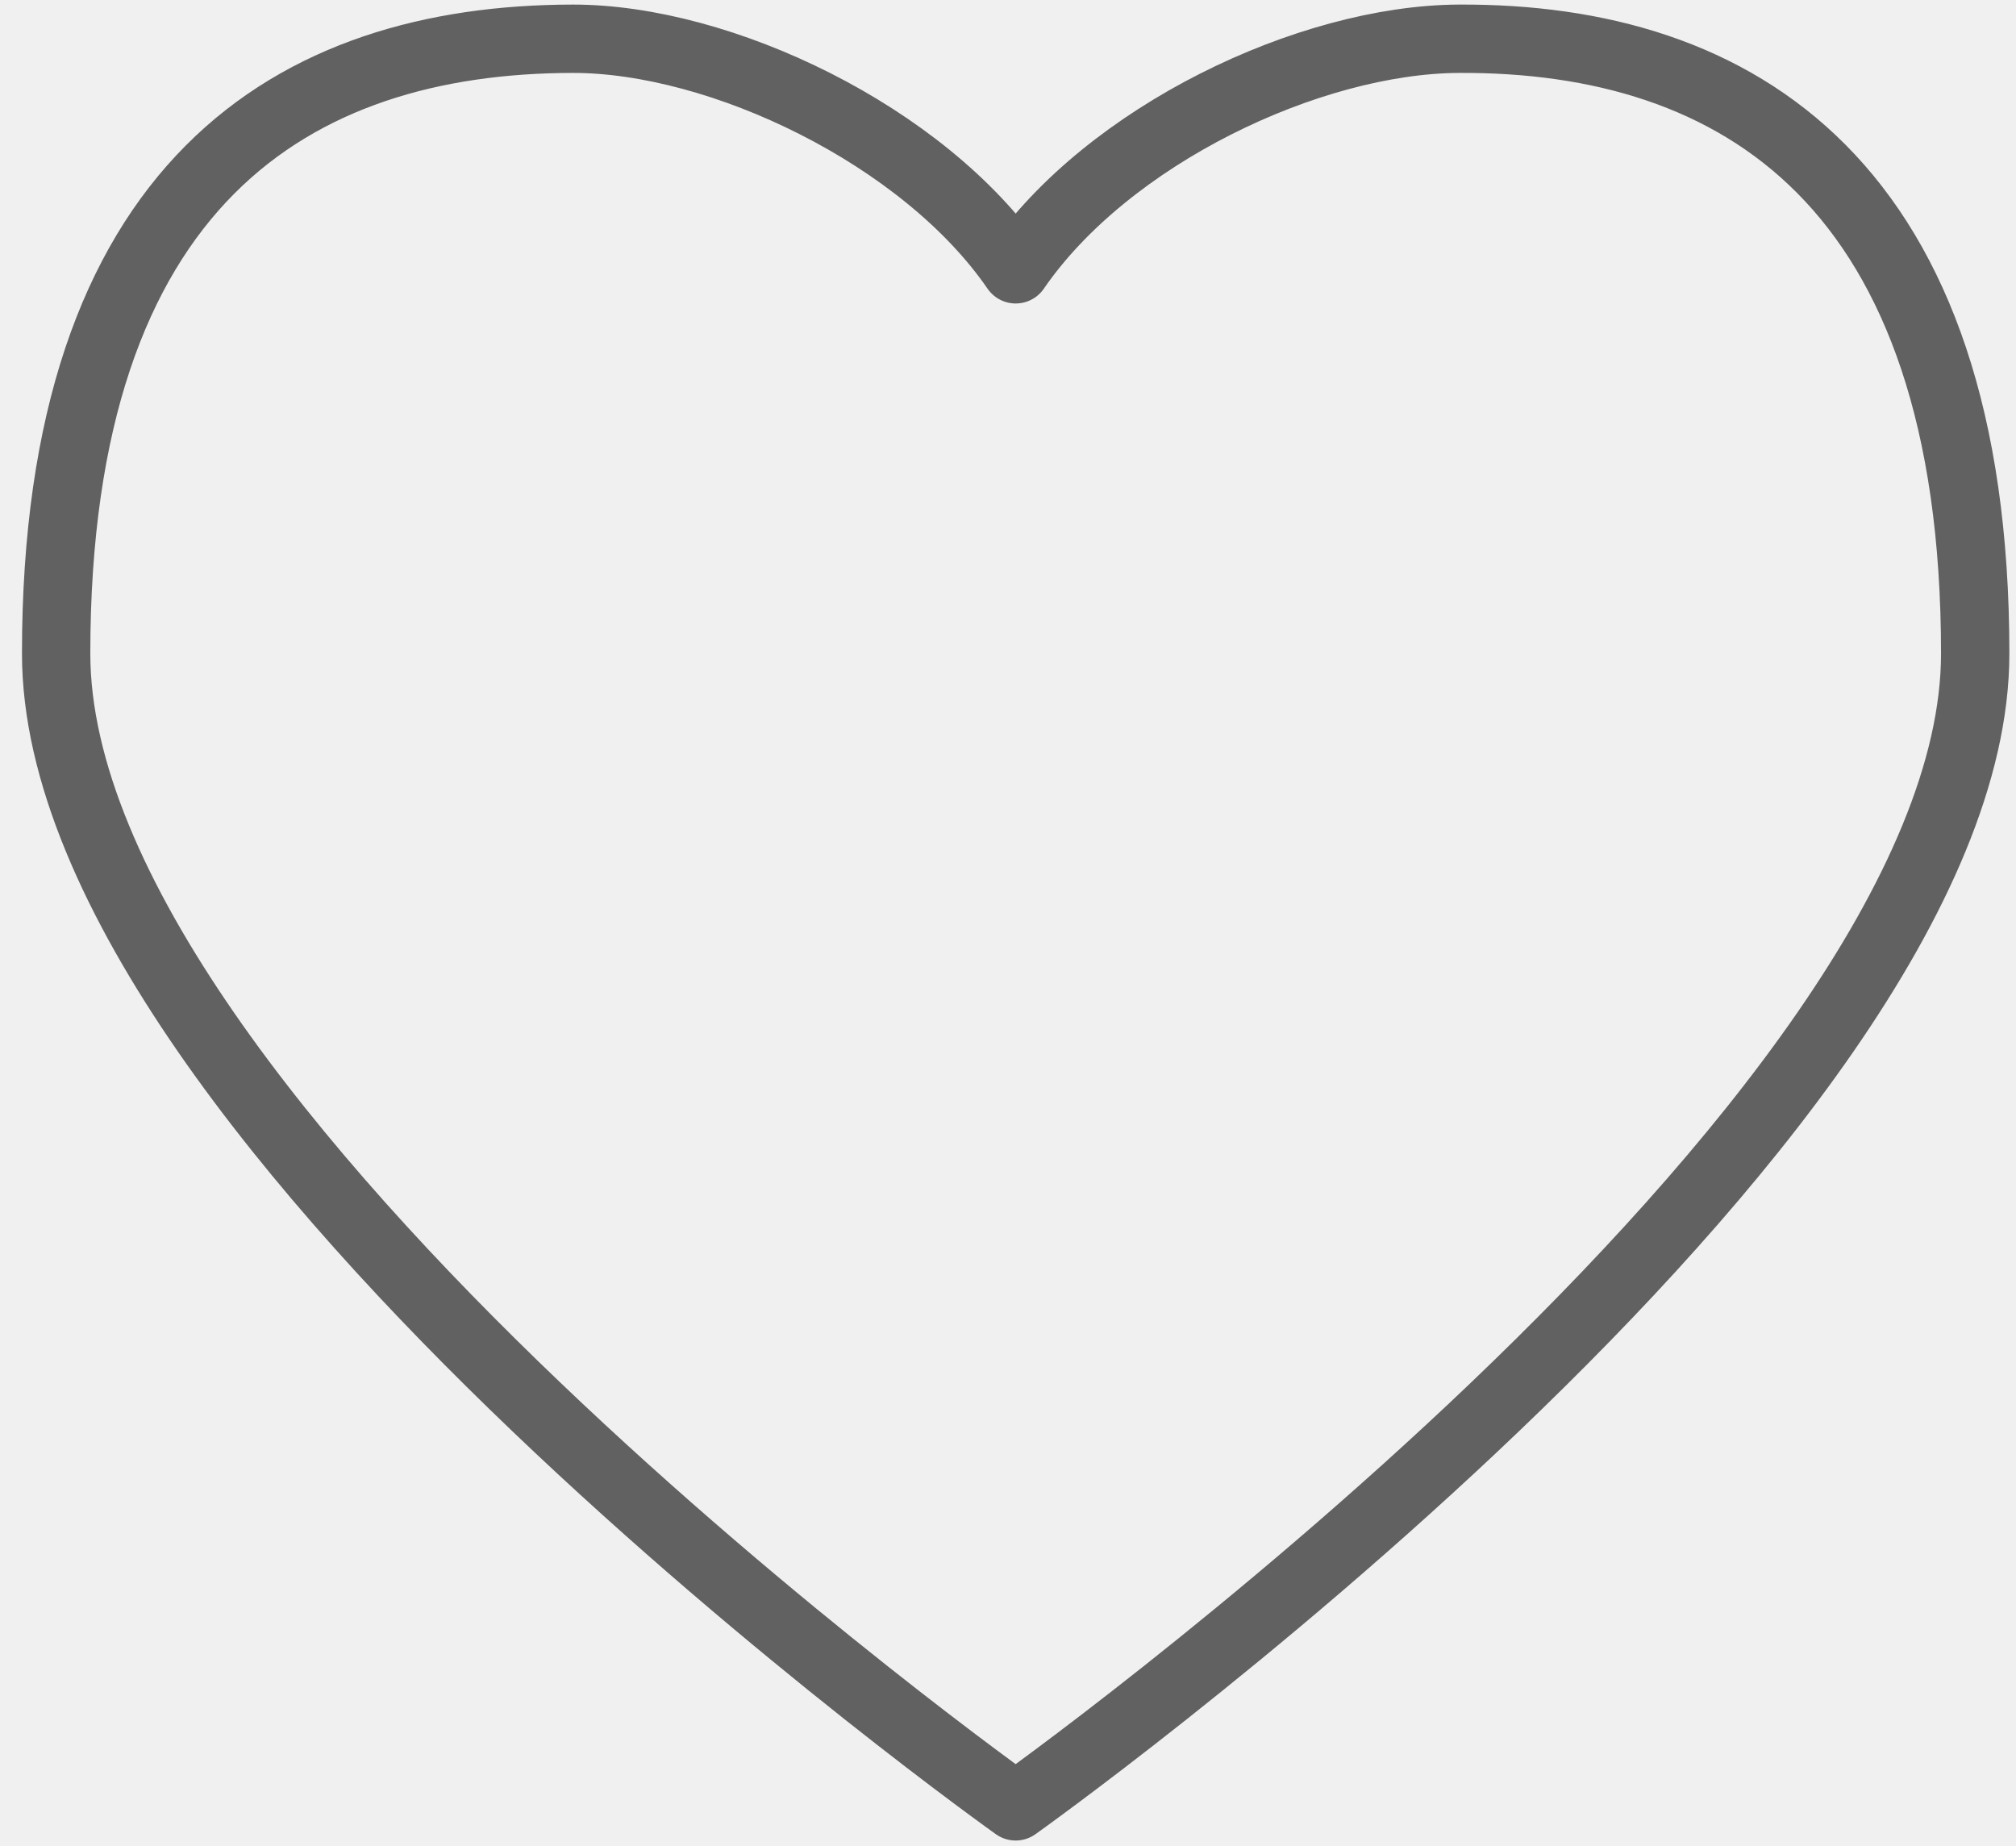
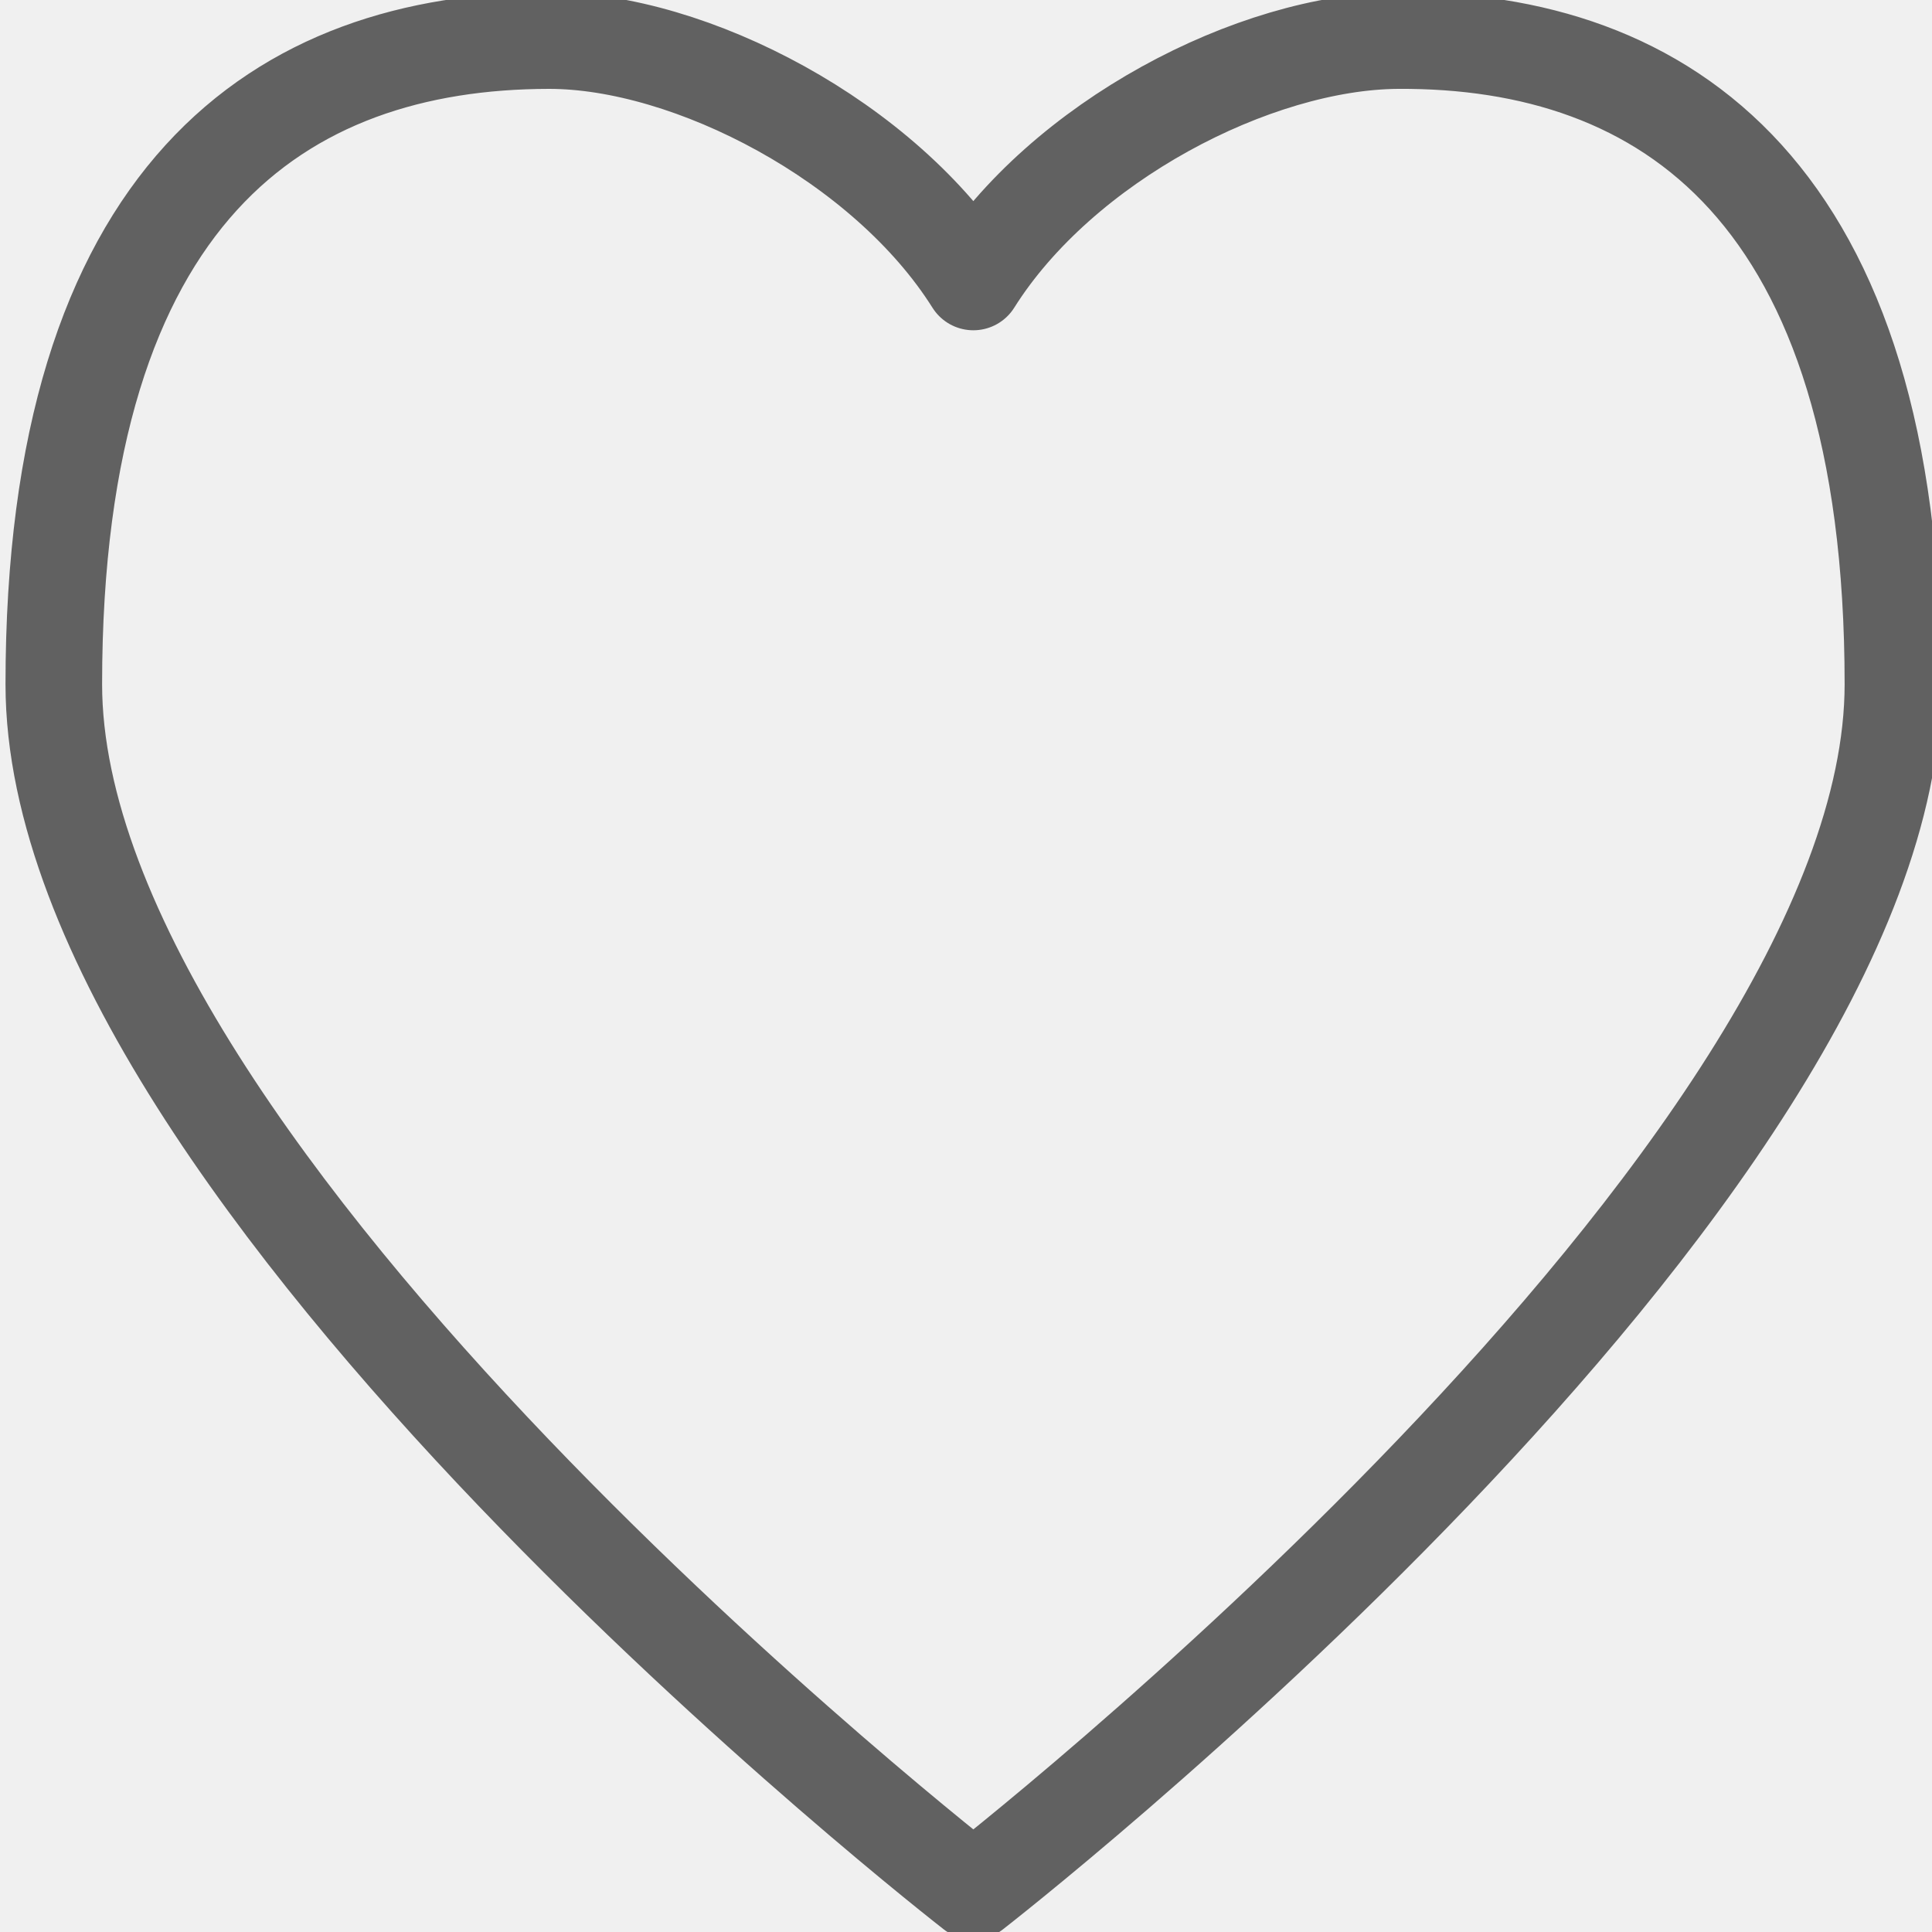
- <svg xmlns="http://www.w3.org/2000/svg" width="59" height="54" viewBox="0 0 59 54" fill="none">
-   <path fill-rule="evenodd" clip-rule="evenodd" d="M42.685 1.134C50.848 1.087 57.806 5.349 57.806 19.125C57.806 32.902 29.724 52.86 29.724 52.86C29.724 52.86 1.643 32.902 1.643 19.125C1.643 5.349 8.601 1.143 16.764 1.134C21.084 1.129 27.028 3.956 29.725 7.881C32.421 3.956 38.316 1.159 42.685 1.134Z" stroke="#020202" stroke-opacity="0.6" stroke-width="2" stroke-linejoin="round" />
+ <svg xmlns="http://www.w3.org/2000/svg" width="40" height="40" viewBox="0 0 40 40" fill="none">
+   <g clip-path="url(#clip0_421_16)">
+     <path fill-rule="evenodd" clip-rule="evenodd" d="M28.939 0.84C34.473 0.805 39.191 3.962 39.191 14.167C39.191 24.372 20.152 39.155 20.152 39.155C20.152 39.155 1.114 24.372 1.114 14.167C1.114 3.962 5.831 0.846 11.365 0.84C14.294 0.837 18.324 2.93 20.152 5.838C21.98 2.93 25.977 0.859 28.939 0.84Z" stroke="#020202" stroke-opacity="0.6" stroke-width="2" stroke-linejoin="round" />
+   </g>
+   <defs>
+     <clipPath id="clip0_421_16">
+       <rect width="40" height="40" fill="white" />
+     </clipPath>
+   </defs>
</svg>
